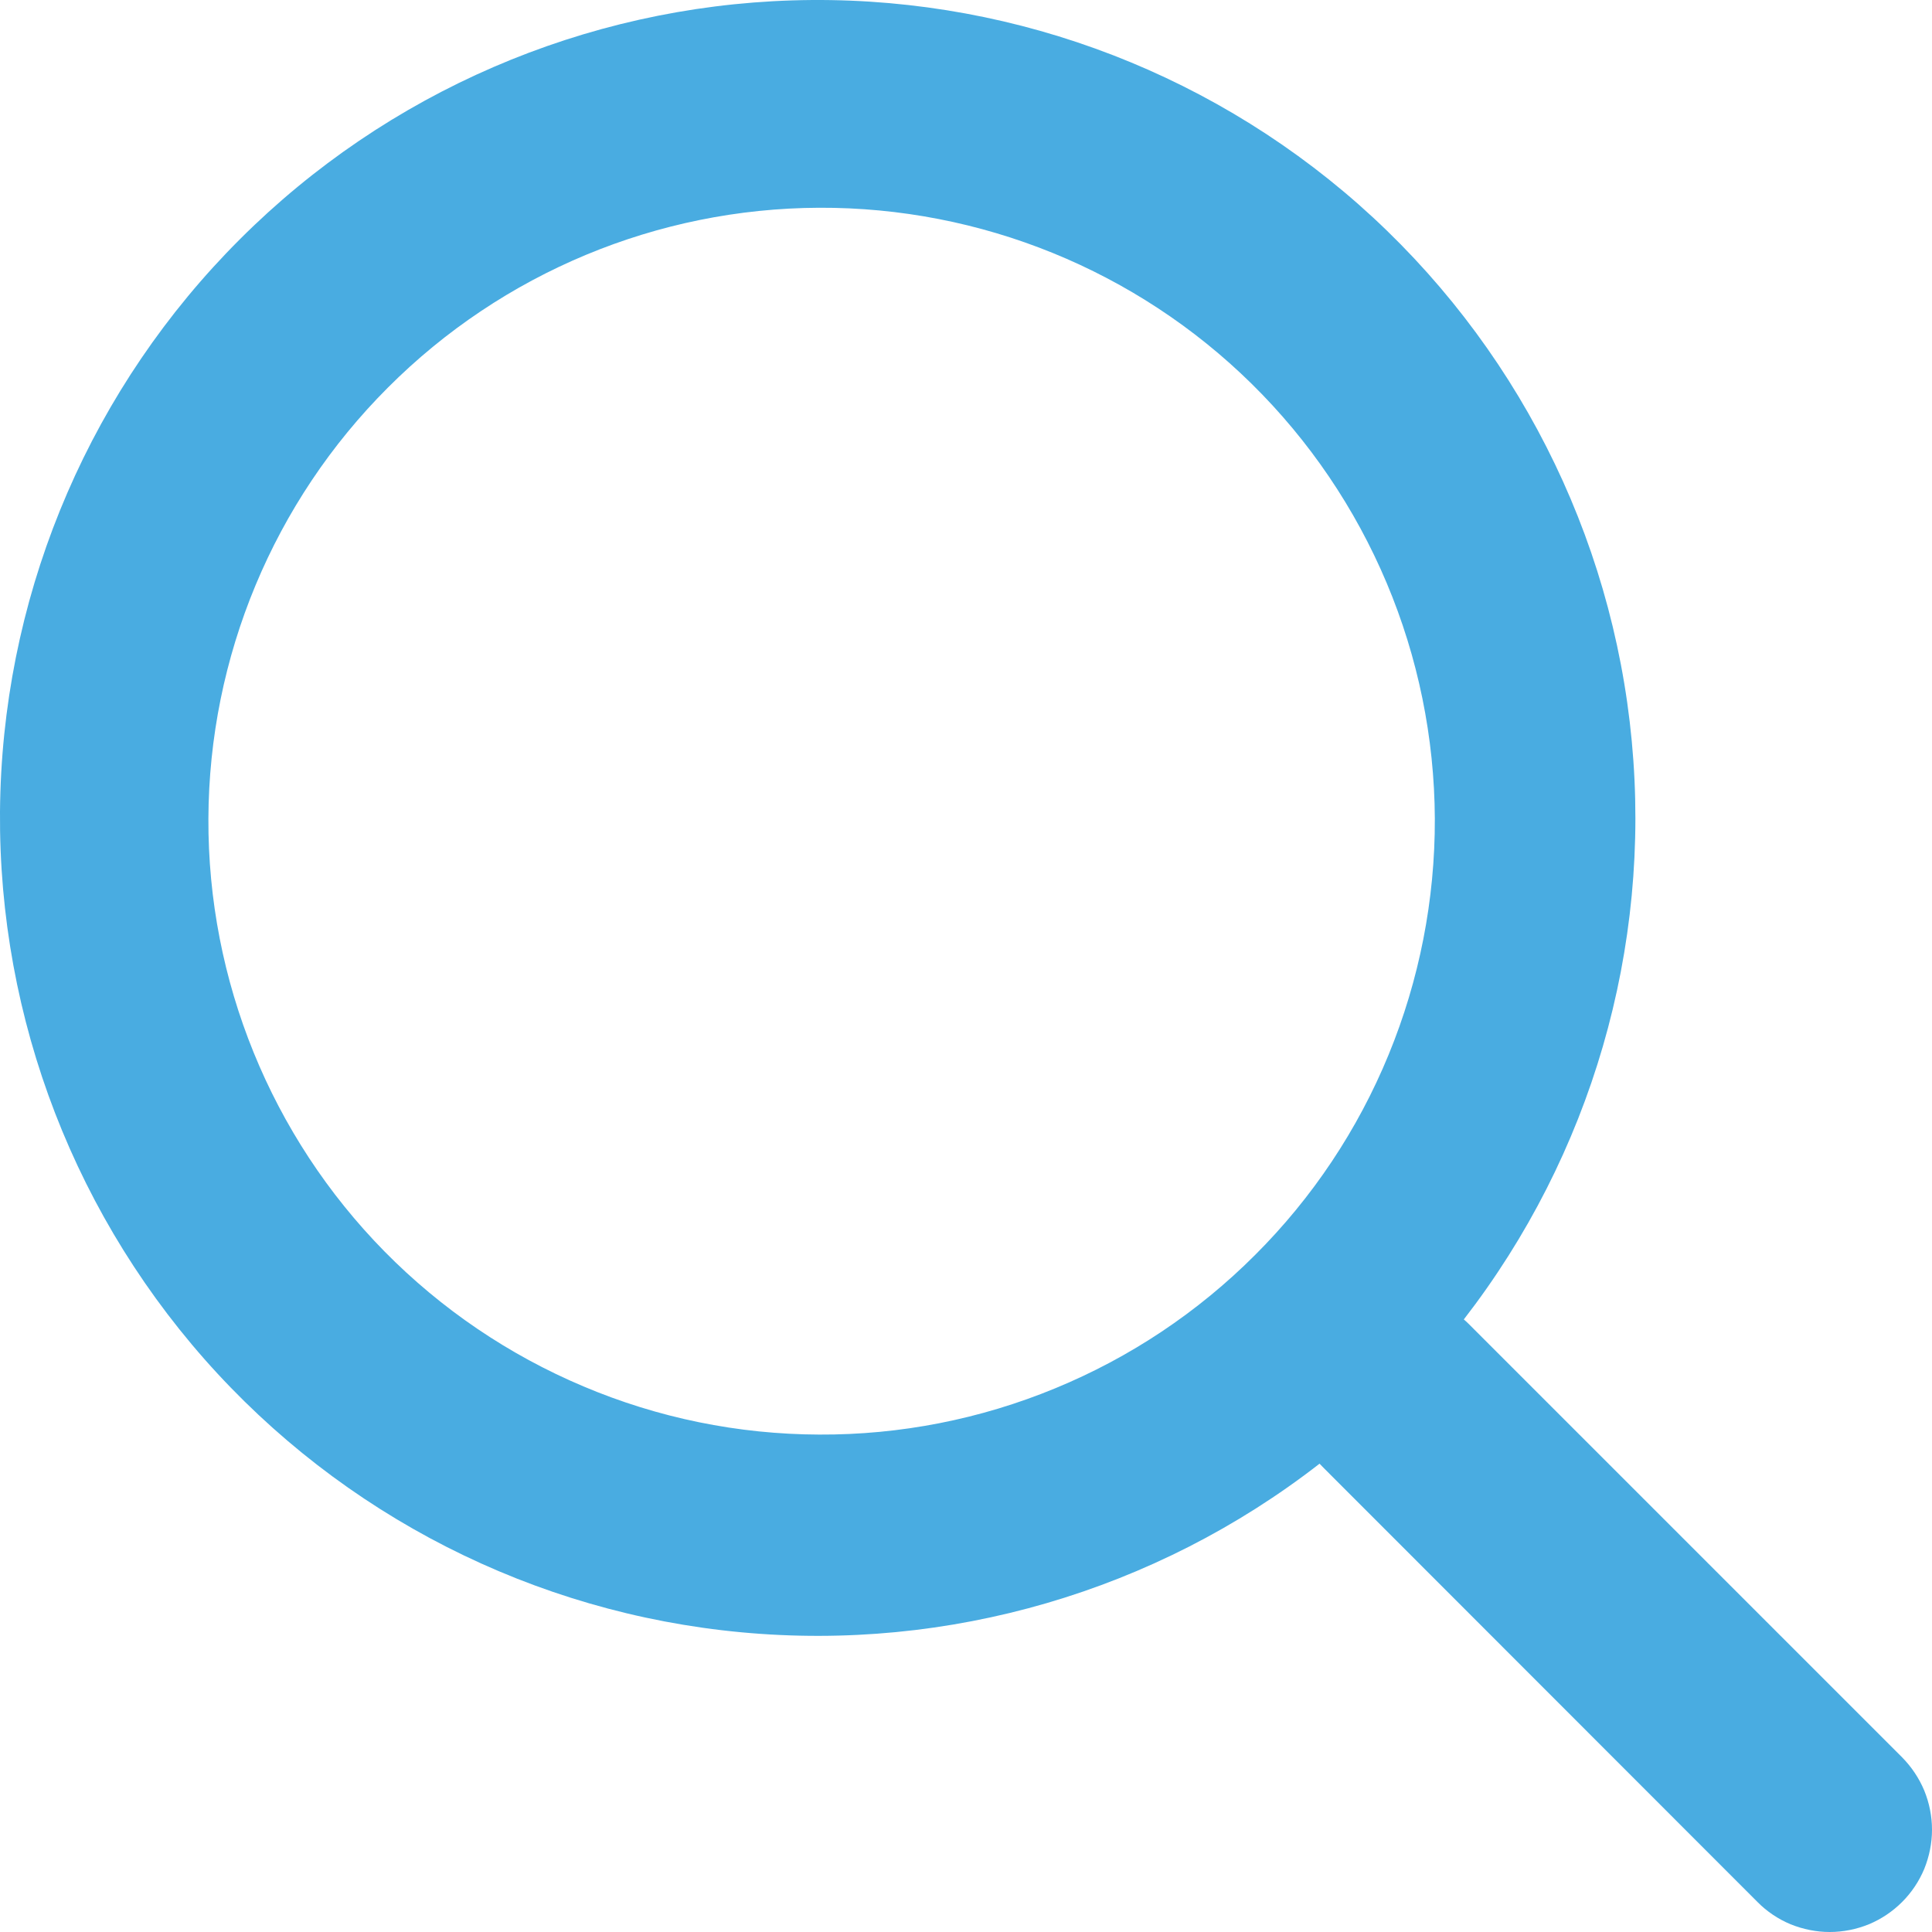
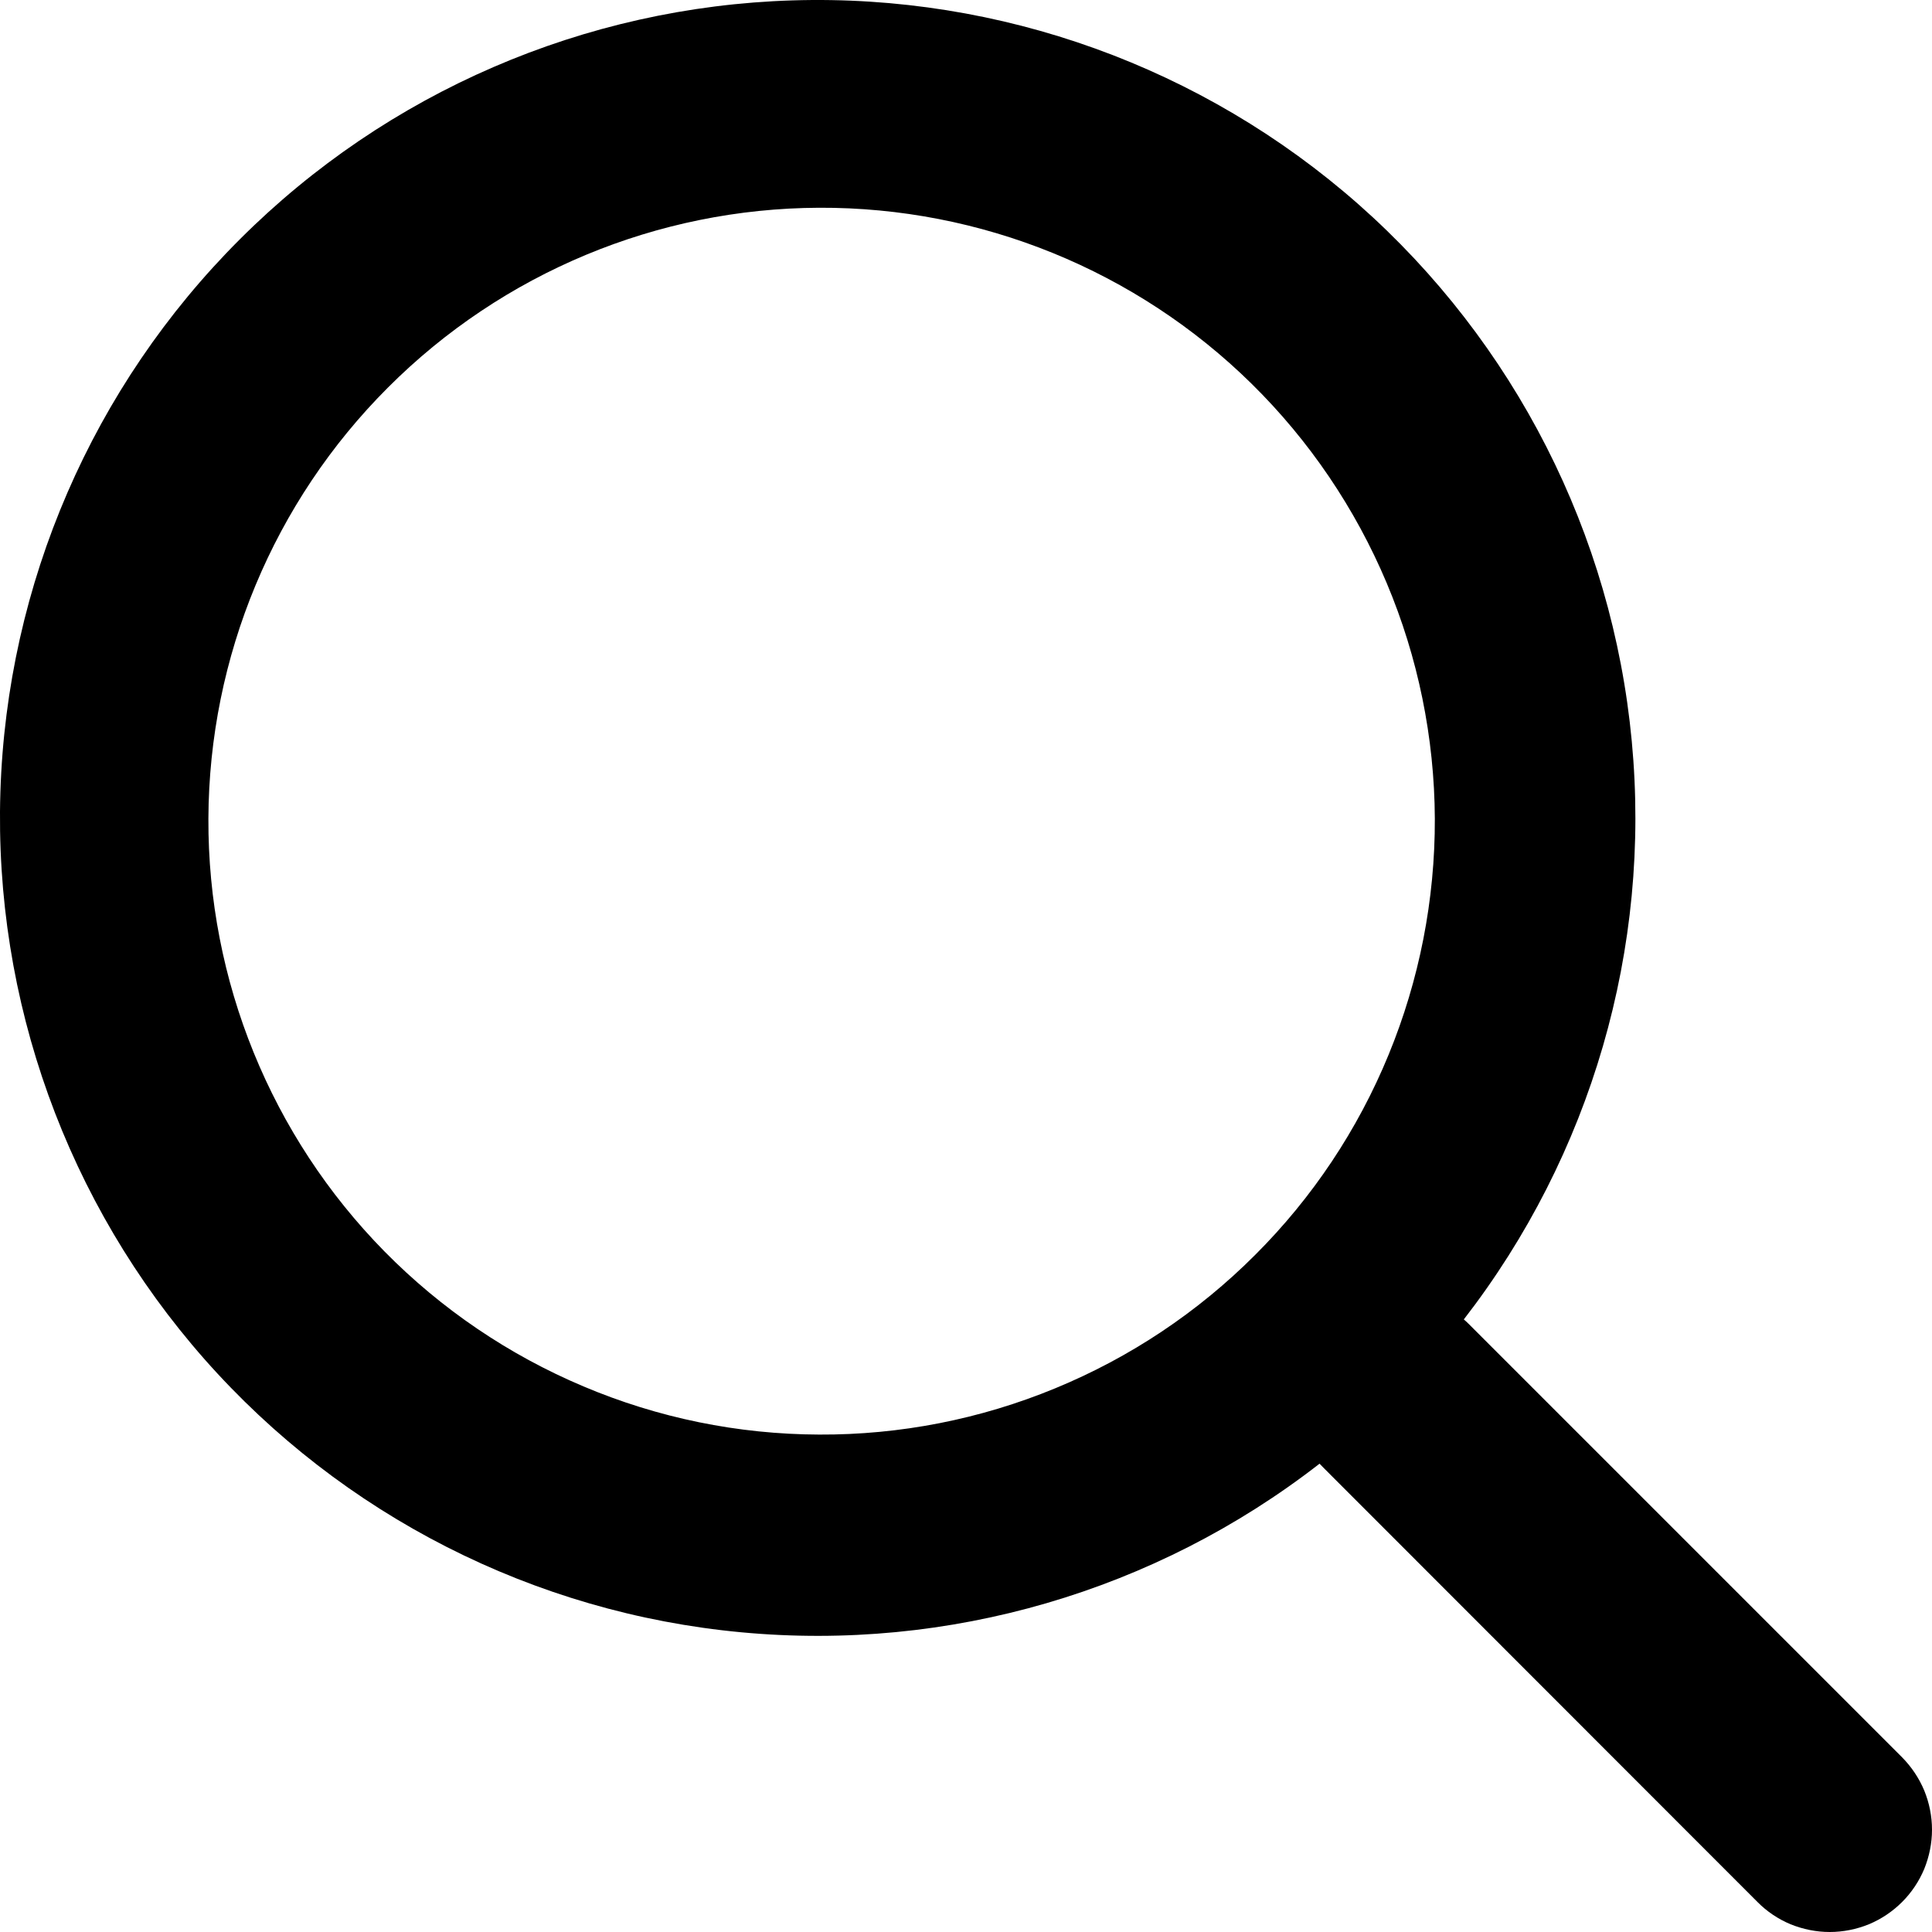
<svg xmlns="http://www.w3.org/2000/svg" width="15" height="15" viewBox="0 0 15 15" fill="none">
-   <path fill-rule="evenodd" clip-rule="evenodd" d="M11.365 10.244C12.354 8.967 12.821 7.362 12.669 5.754C12.518 4.146 11.759 2.657 10.549 1.588C9.338 0.52 7.766 -0.047 6.152 0.003C4.539 0.053 3.005 0.716 1.863 1.857C0.719 2.999 0.054 4.534 0.003 6.15C-0.048 7.765 0.519 9.34 1.587 10.552C2.656 11.764 4.147 12.523 5.755 12.673C7.364 12.824 8.969 12.356 10.245 11.364L10.279 11.399L13.645 14.767C13.718 14.841 13.806 14.9 13.902 14.94C13.999 14.979 14.102 15 14.206 15C14.31 15 14.414 14.979 14.51 14.94C14.606 14.9 14.694 14.841 14.768 14.767C14.841 14.694 14.9 14.606 14.94 14.51C14.979 14.413 15 14.31 15 14.206C15 14.101 14.979 13.998 14.94 13.902C14.9 13.806 14.841 13.718 14.768 13.644L11.401 10.277C11.389 10.265 11.377 10.254 11.365 10.244ZM9.718 2.98C10.166 3.421 10.522 3.947 10.766 4.526C11.01 5.105 11.137 5.727 11.14 6.356C11.142 6.985 11.02 7.608 10.781 8.189C10.542 8.771 10.19 9.299 9.745 9.743C9.301 10.188 8.773 10.54 8.192 10.779C7.611 11.019 6.988 11.141 6.36 11.138C5.731 11.136 5.109 11.009 4.53 10.764C3.951 10.52 3.426 10.164 2.985 9.716C2.104 8.82 1.613 7.613 1.618 6.356C1.623 5.1 2.124 3.896 3.013 3.008C3.901 2.119 5.104 1.618 6.36 1.613C7.615 1.608 8.823 2.099 9.718 2.98Z" fill="#49ACE1" />
+   <path fill-rule="evenodd" clip-rule="evenodd" d="M11.365 10.244C12.354 8.967 12.821 7.362 12.669 5.754C12.518 4.146 11.759 2.657 10.549 1.588C9.338 0.52 7.766 -0.047 6.152 0.003C4.539 0.053 3.005 0.716 1.863 1.857C0.719 2.999 0.054 4.534 0.003 6.15C-0.048 7.765 0.519 9.34 1.587 10.552C2.656 11.764 4.147 12.523 5.755 12.673C7.364 12.824 8.969 12.356 10.245 11.364L10.279 11.399L13.645 14.767C13.718 14.841 13.806 14.9 13.902 14.94C13.999 14.979 14.102 15 14.206 15C14.31 15 14.414 14.979 14.51 14.94C14.606 14.9 14.694 14.841 14.768 14.767C14.841 14.694 14.9 14.606 14.94 14.51C14.979 14.413 15 14.31 15 14.206C15 14.101 14.979 13.998 14.94 13.902C14.9 13.806 14.841 13.718 14.768 13.644L11.401 10.277C11.389 10.265 11.377 10.254 11.365 10.244ZM9.718 2.98C10.166 3.421 10.522 3.947 10.766 4.526C11.01 5.105 11.137 5.727 11.14 6.356C11.142 6.985 11.02 7.608 10.781 8.189C10.542 8.771 10.19 9.299 9.745 9.743C9.301 10.188 8.773 10.54 8.192 10.779C7.611 11.019 6.988 11.141 6.36 11.138C5.731 11.136 5.109 11.009 4.53 10.764C3.951 10.52 3.426 10.164 2.985 9.716C2.104 8.82 1.613 7.613 1.618 6.356C1.623 5.1 2.124 3.896 3.013 3.008C3.901 2.119 5.104 1.618 6.36 1.613C7.615 1.608 8.823 2.099 9.718 2.98Z" fill="currentColor" />
</svg>
